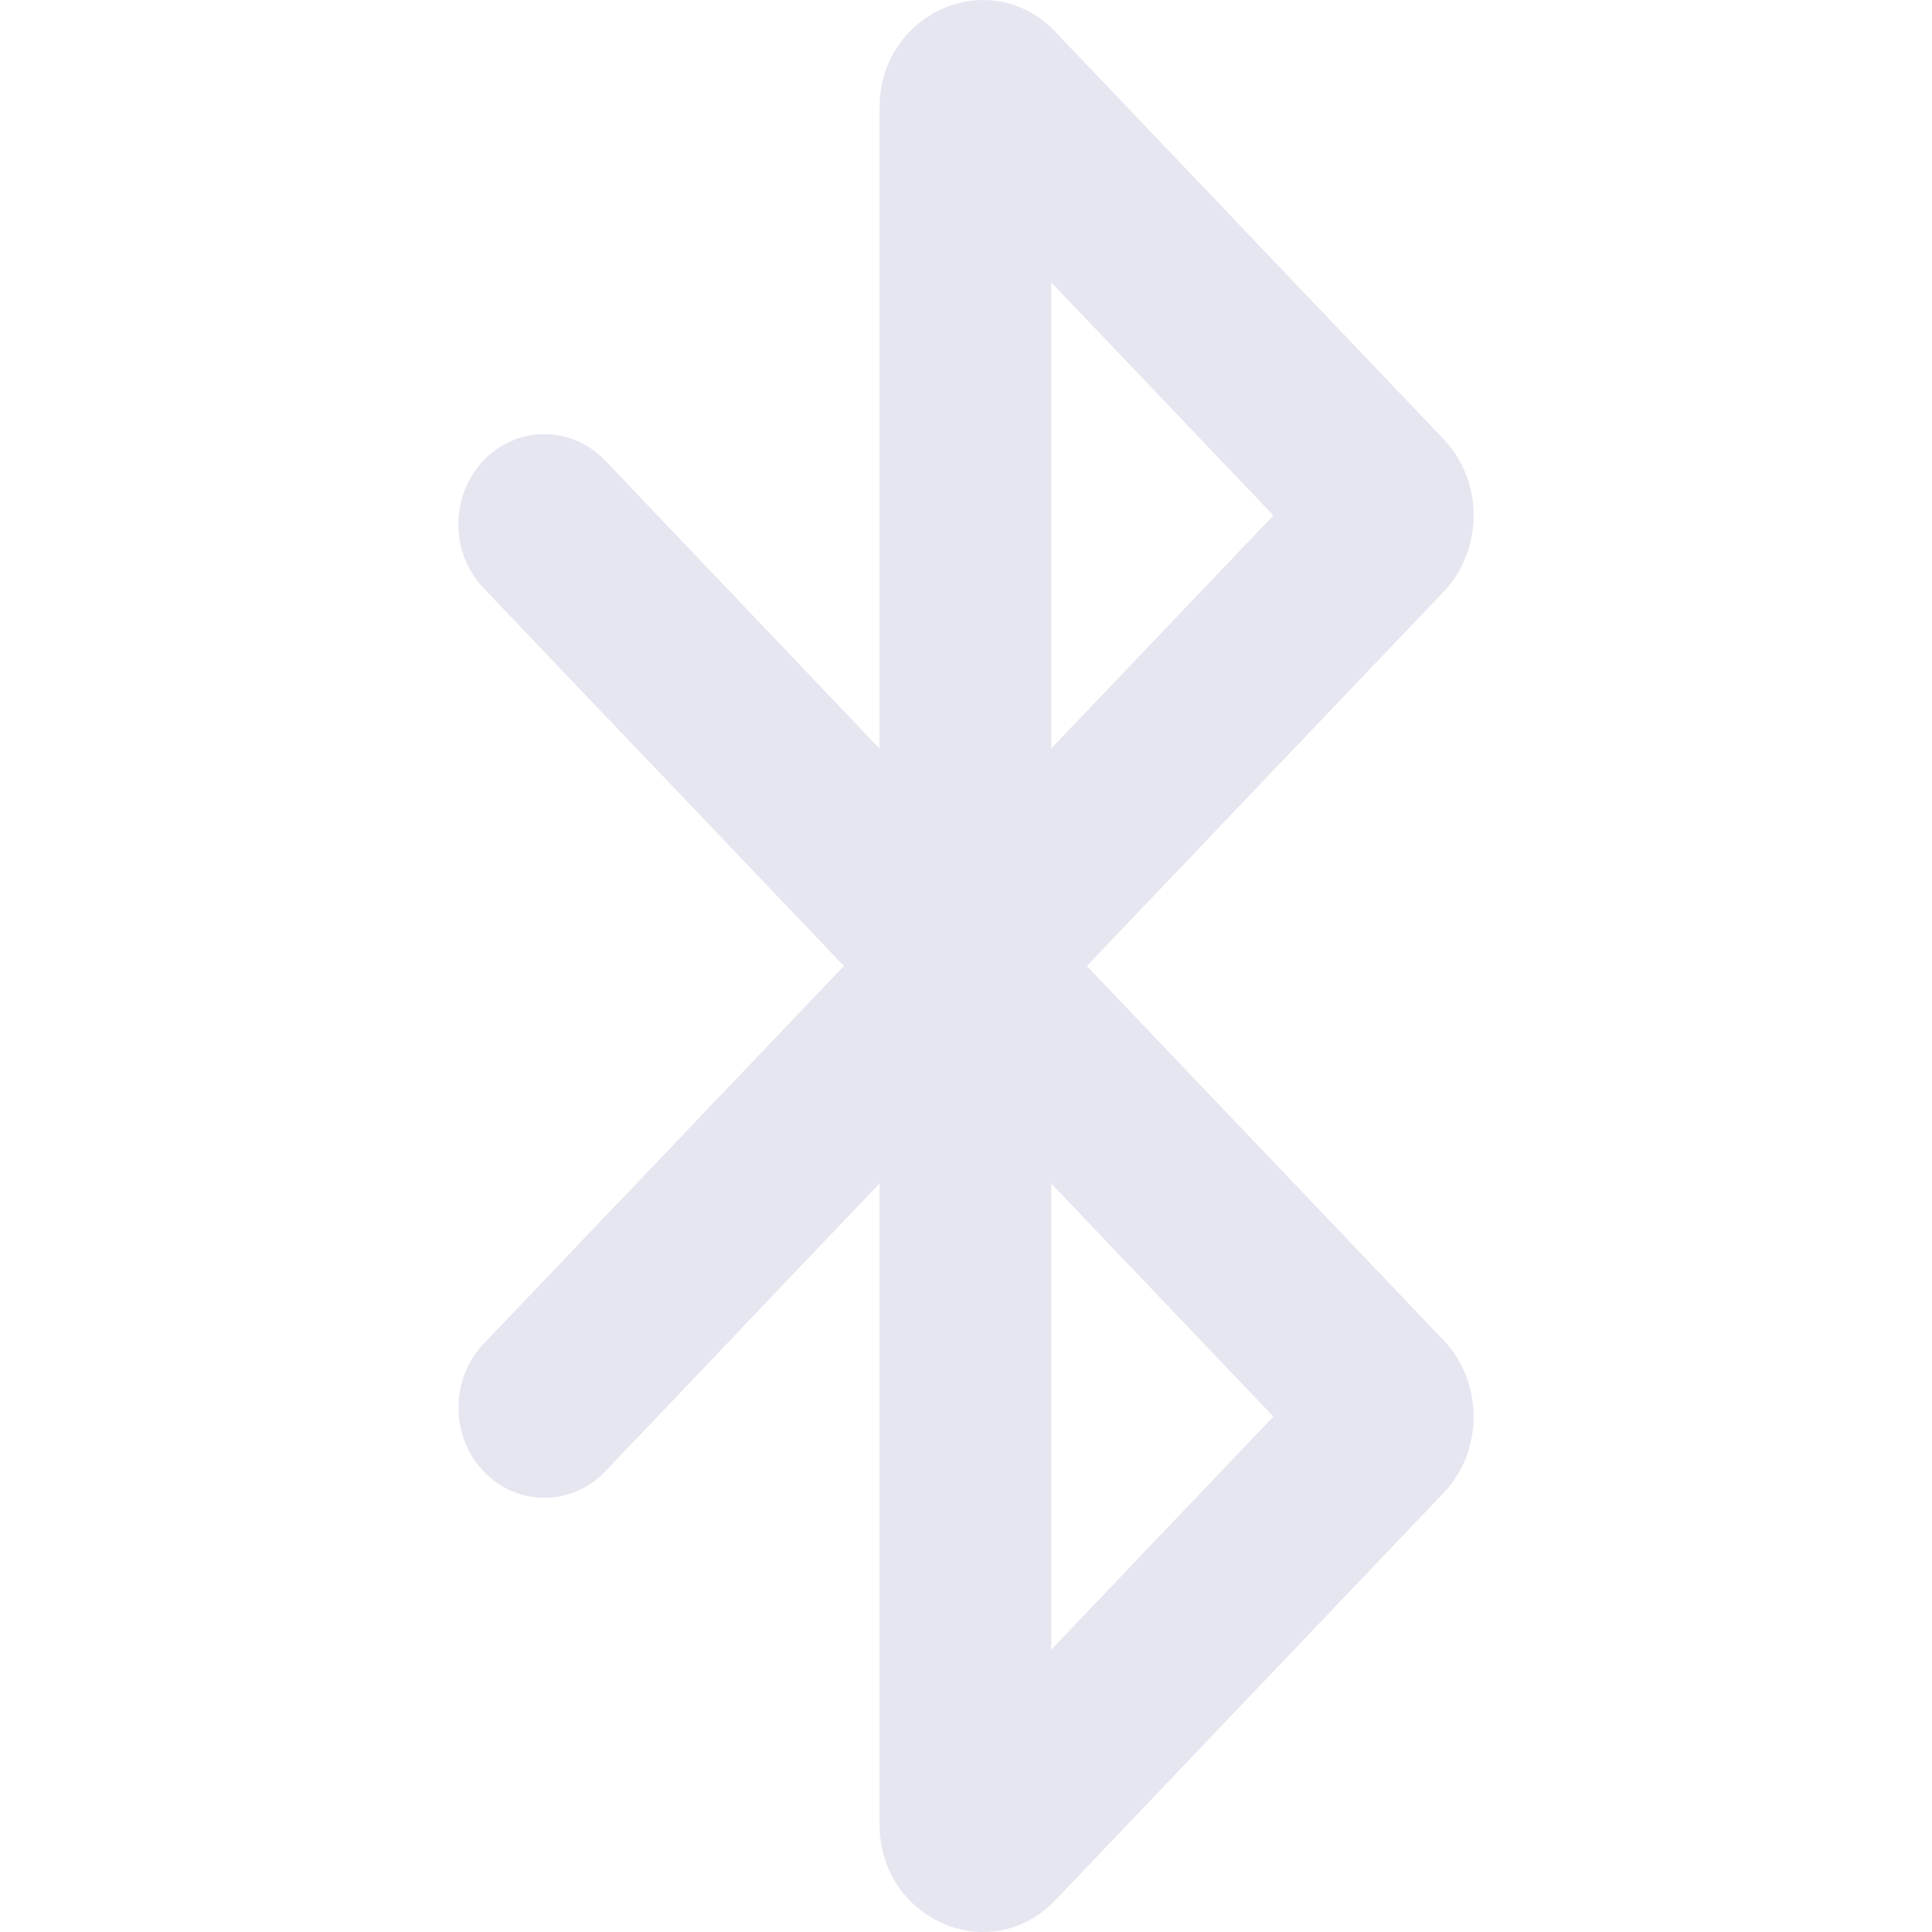
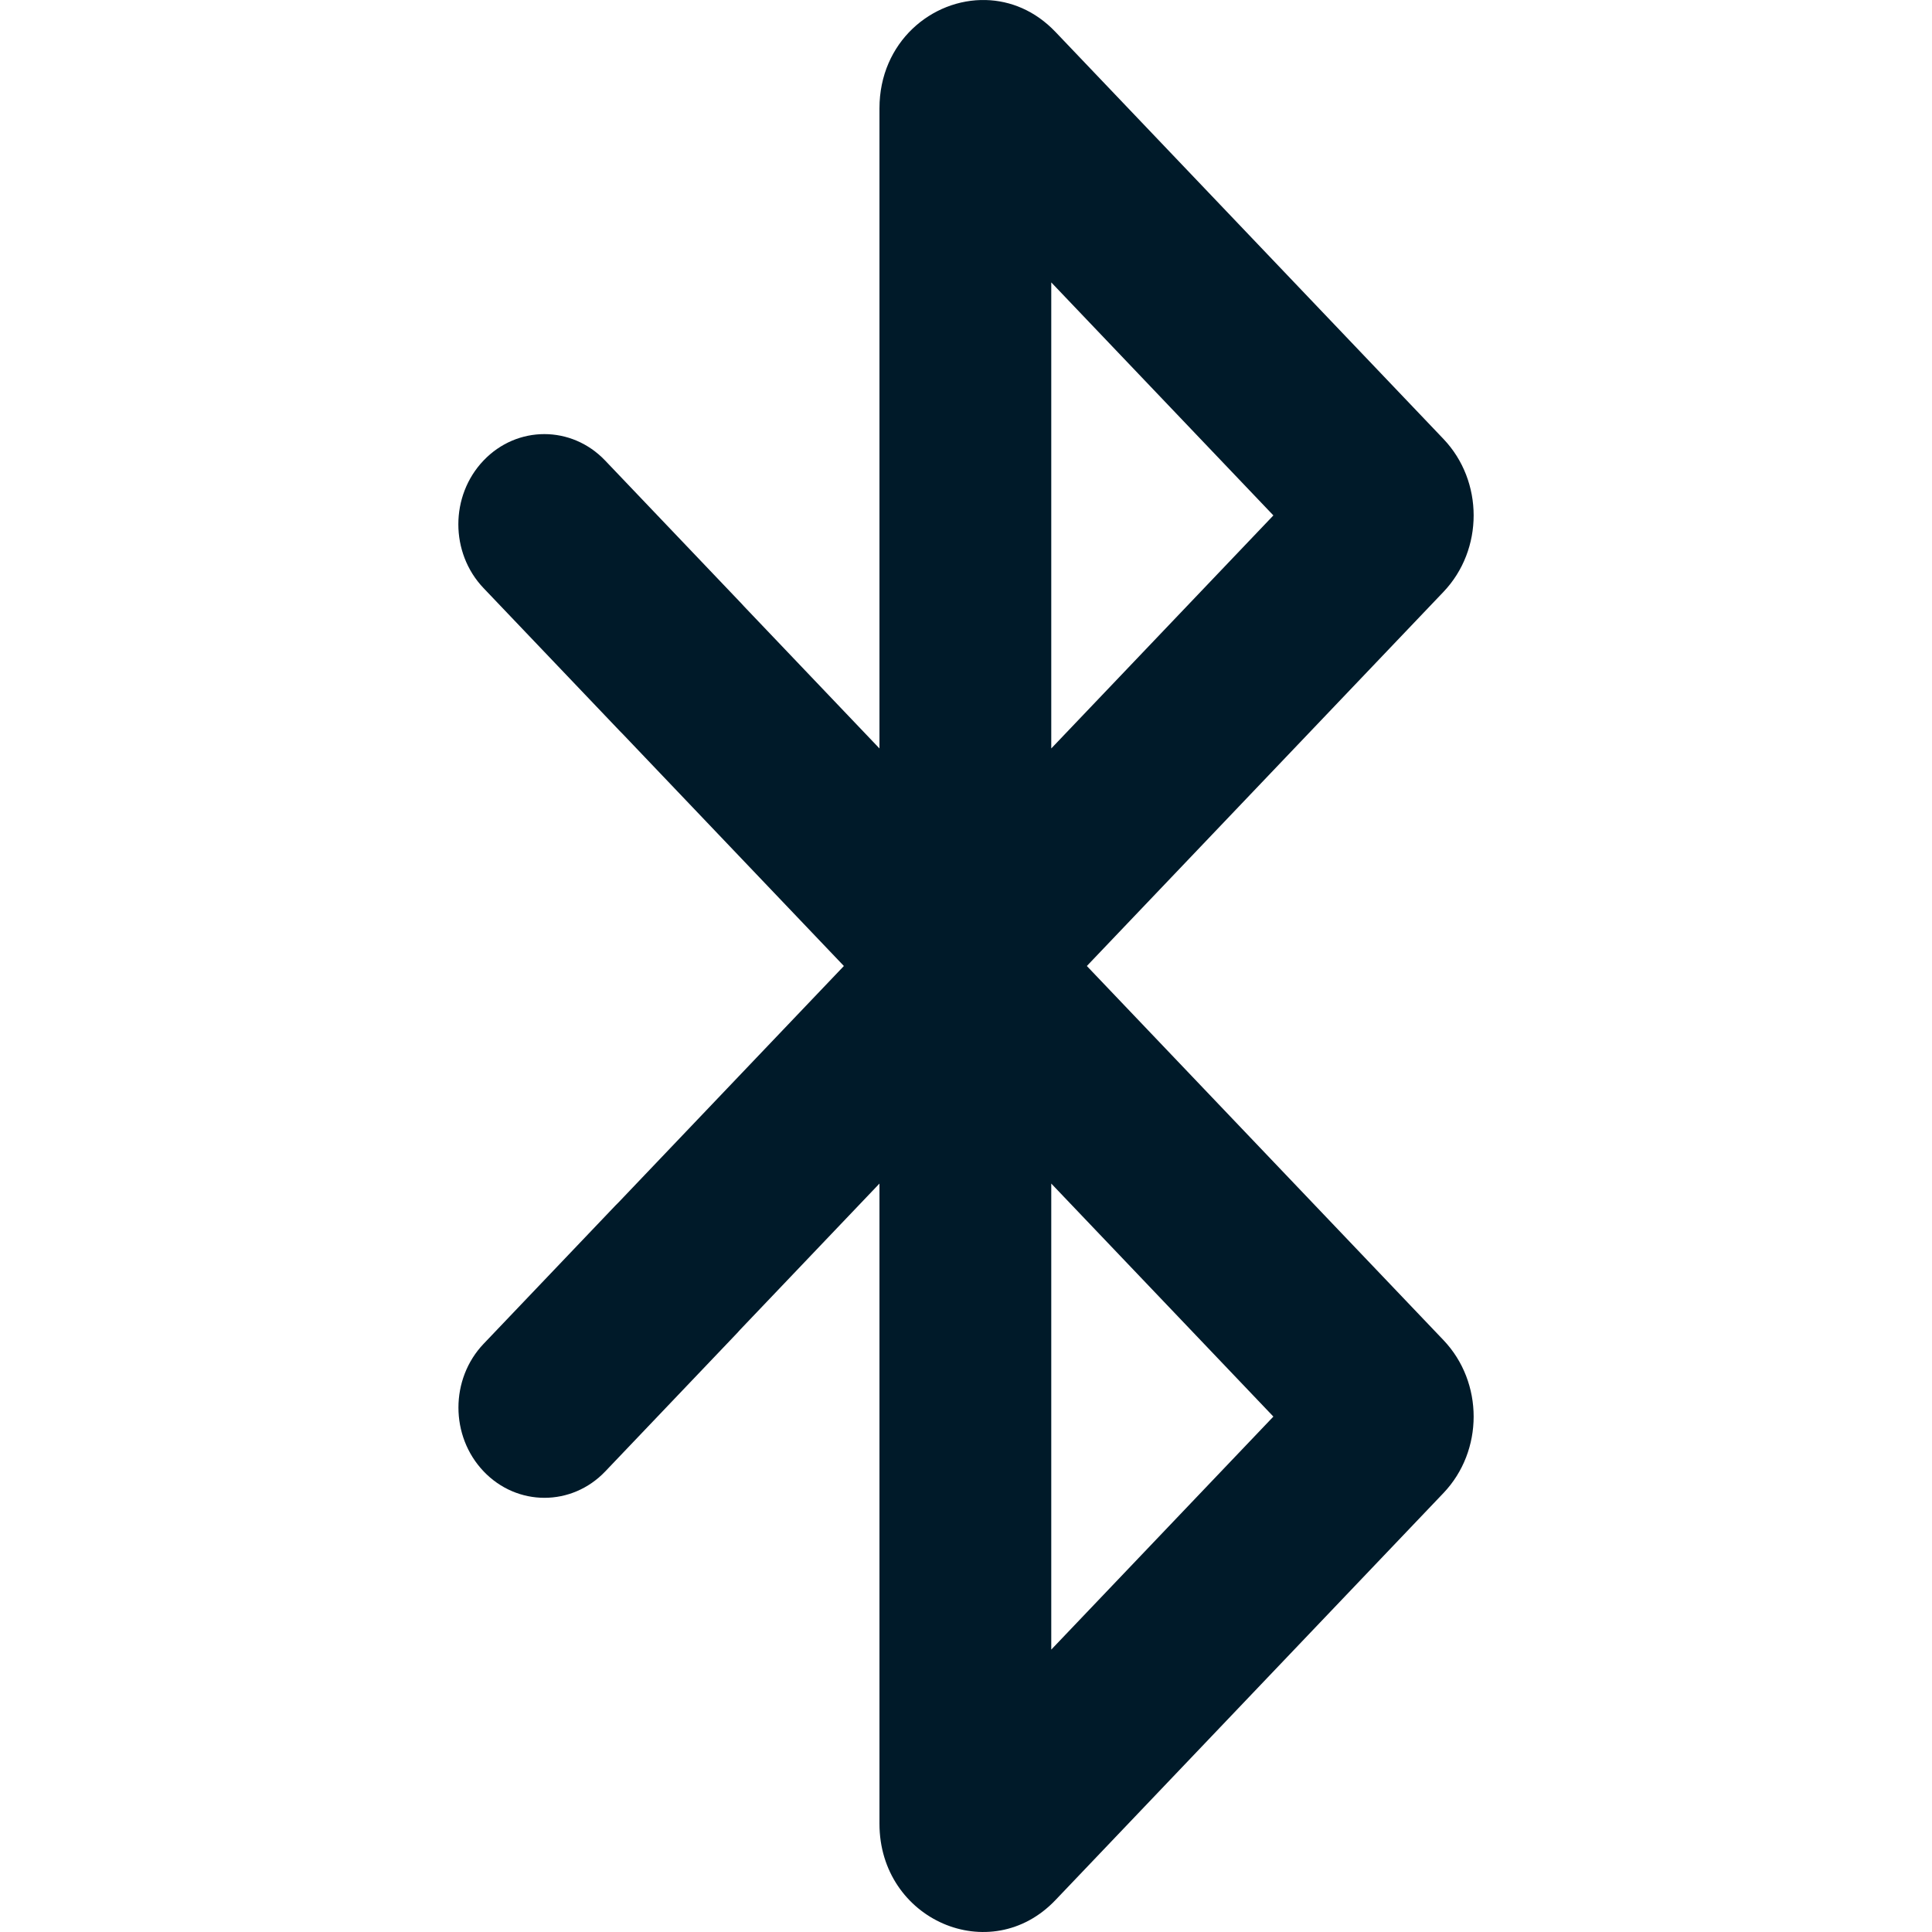
<svg xmlns="http://www.w3.org/2000/svg" width="1000" height="1000" viewBox="0 0 1000 1000" version="1.1" id="svg1" xml:space="preserve">
  <defs id="defs1" />
-   <path id="path1-6" style="fill: #E6E6F1;fill-opacity:1;stroke:none;stroke-width:45.539;stroke-dasharray:none" d="M 510.272,0.017 C 482.373,-0.715 455.209,21.802 455.209,56.085 V 387.393 l -70.086,-73.526 c -0.44,-0.503 -0.892,-0.999 -1.356,-1.487 l -70.552,-74.013 c -17.38,-18.233 -45.558,-18.233 -62.938,0 -17.38,18.233 -17.38,47.794 0,66.027 l 70.552,74.014 c 0.463,0.486 0.933,0.958 1.411,1.418 L 436.793,500.002 320.089,622.433 c -0.515,0.49 -1.022,0.997 -1.52,1.519 l -68.237,71.585 c -17.386,18.242 -17.386,47.81 0,66.052 17.386,18.238 45.574,18.238 62.96,0 l 68.237,-71.589 c 0.581,-0.607 1.143,-1.231 1.685,-1.861 l 71.995,-75.531 V 943.915 c 0,49.867 57.472,74.84 91.08,39.577 L 747.132,772.798 c 20.835,-21.857 20.835,-57.297 0,-79.159 L 562.549,500.002 747.132,306.361 c 20.835,-21.859 20.835,-57.299 0,-79.158 L 546.289,16.507 C 535.787,5.488 522.953,0.35 510.272,0.017 Z M 544.133,146.172 659.102,266.782 544.133,387.393 Z m 0,466.438 114.969,120.611 -114.969,120.607 z" />
+   <path id="path1-6" style="fill: #001A29;fill-opacity:1;stroke:none;stroke-width:45.539;stroke-dasharray:none" d="M 510.272,0.017 C 482.373,-0.715 455.209,21.802 455.209,56.085 V 387.393 l -70.086,-73.526 c -0.44,-0.503 -0.892,-0.999 -1.356,-1.487 l -70.552,-74.013 c -17.38,-18.233 -45.558,-18.233 -62.938,0 -17.38,18.233 -17.38,47.794 0,66.027 l 70.552,74.014 c 0.463,0.486 0.933,0.958 1.411,1.418 L 436.793,500.002 320.089,622.433 c -0.515,0.49 -1.022,0.997 -1.52,1.519 l -68.237,71.585 c -17.386,18.242 -17.386,47.81 0,66.052 17.386,18.238 45.574,18.238 62.96,0 l 68.237,-71.589 c 0.581,-0.607 1.143,-1.231 1.685,-1.861 l 71.995,-75.531 V 943.915 c 0,49.867 57.472,74.84 91.08,39.577 L 747.132,772.798 c 20.835,-21.857 20.835,-57.297 0,-79.159 L 562.549,500.002 747.132,306.361 c 20.835,-21.859 20.835,-57.299 0,-79.158 L 546.289,16.507 C 535.787,5.488 522.953,0.35 510.272,0.017 Z M 544.133,146.172 659.102,266.782 544.133,387.393 Z m 0,466.438 114.969,120.611 -114.969,120.607 z" />
</svg>
